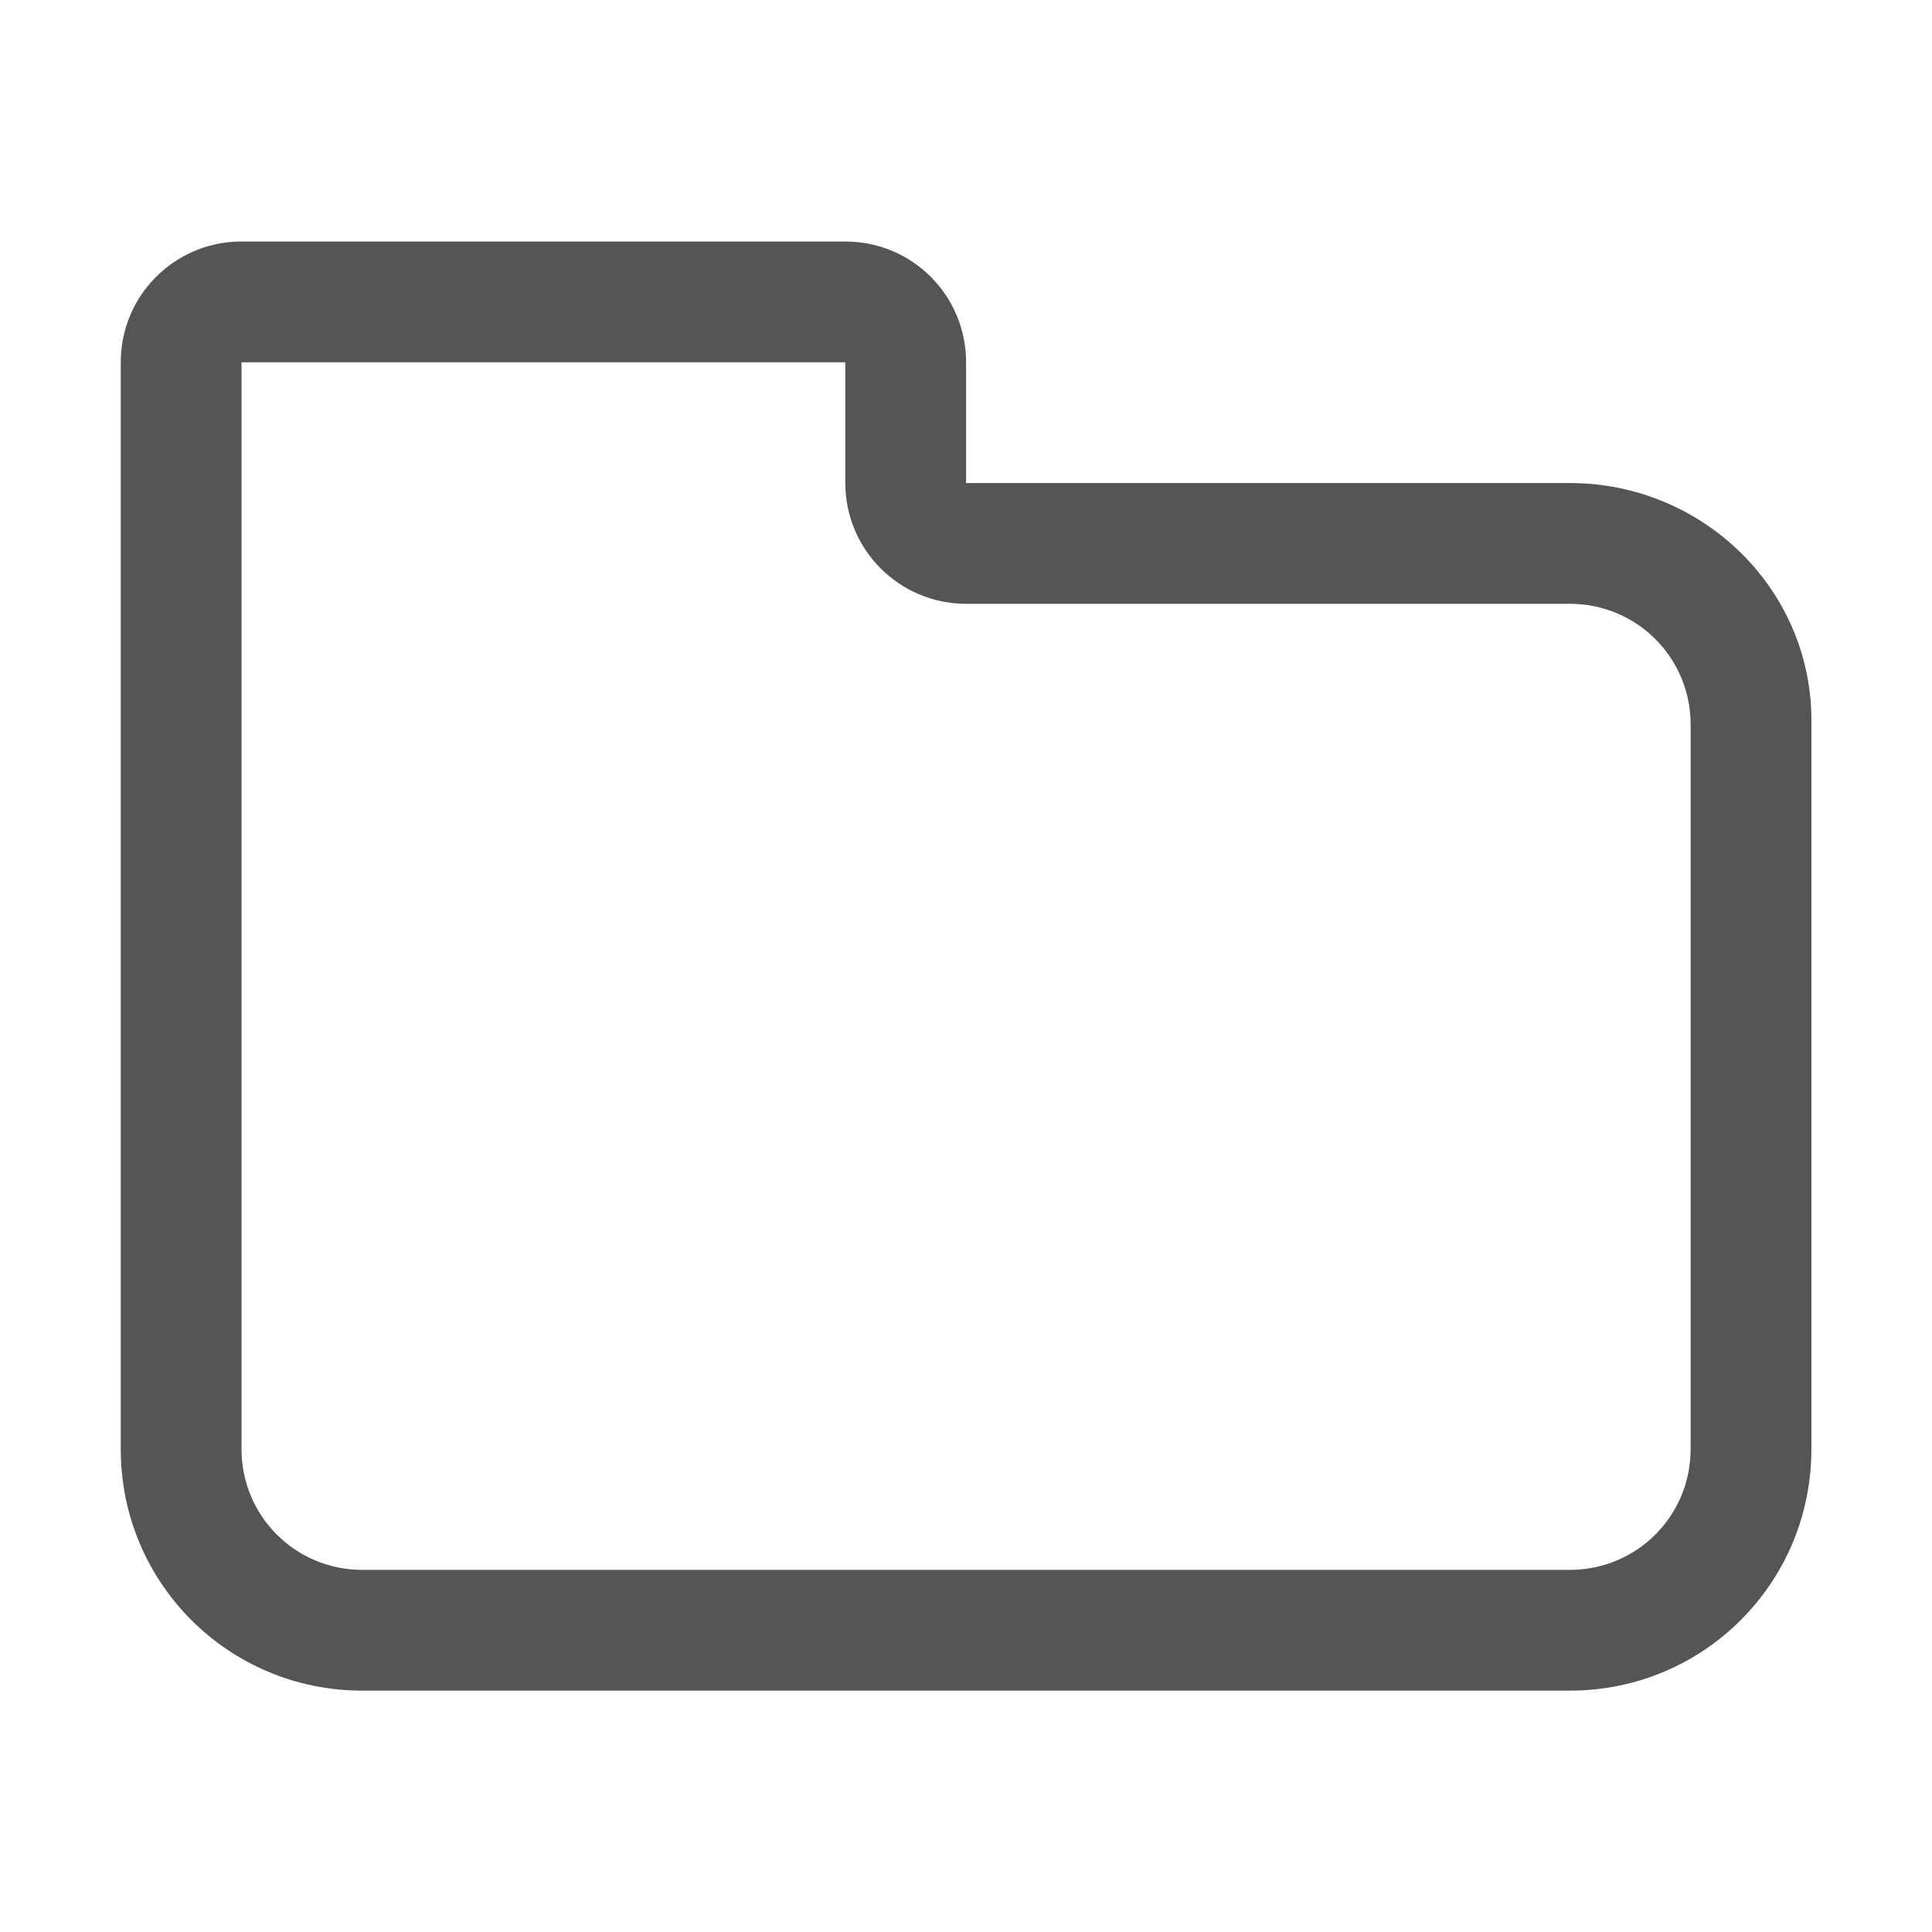
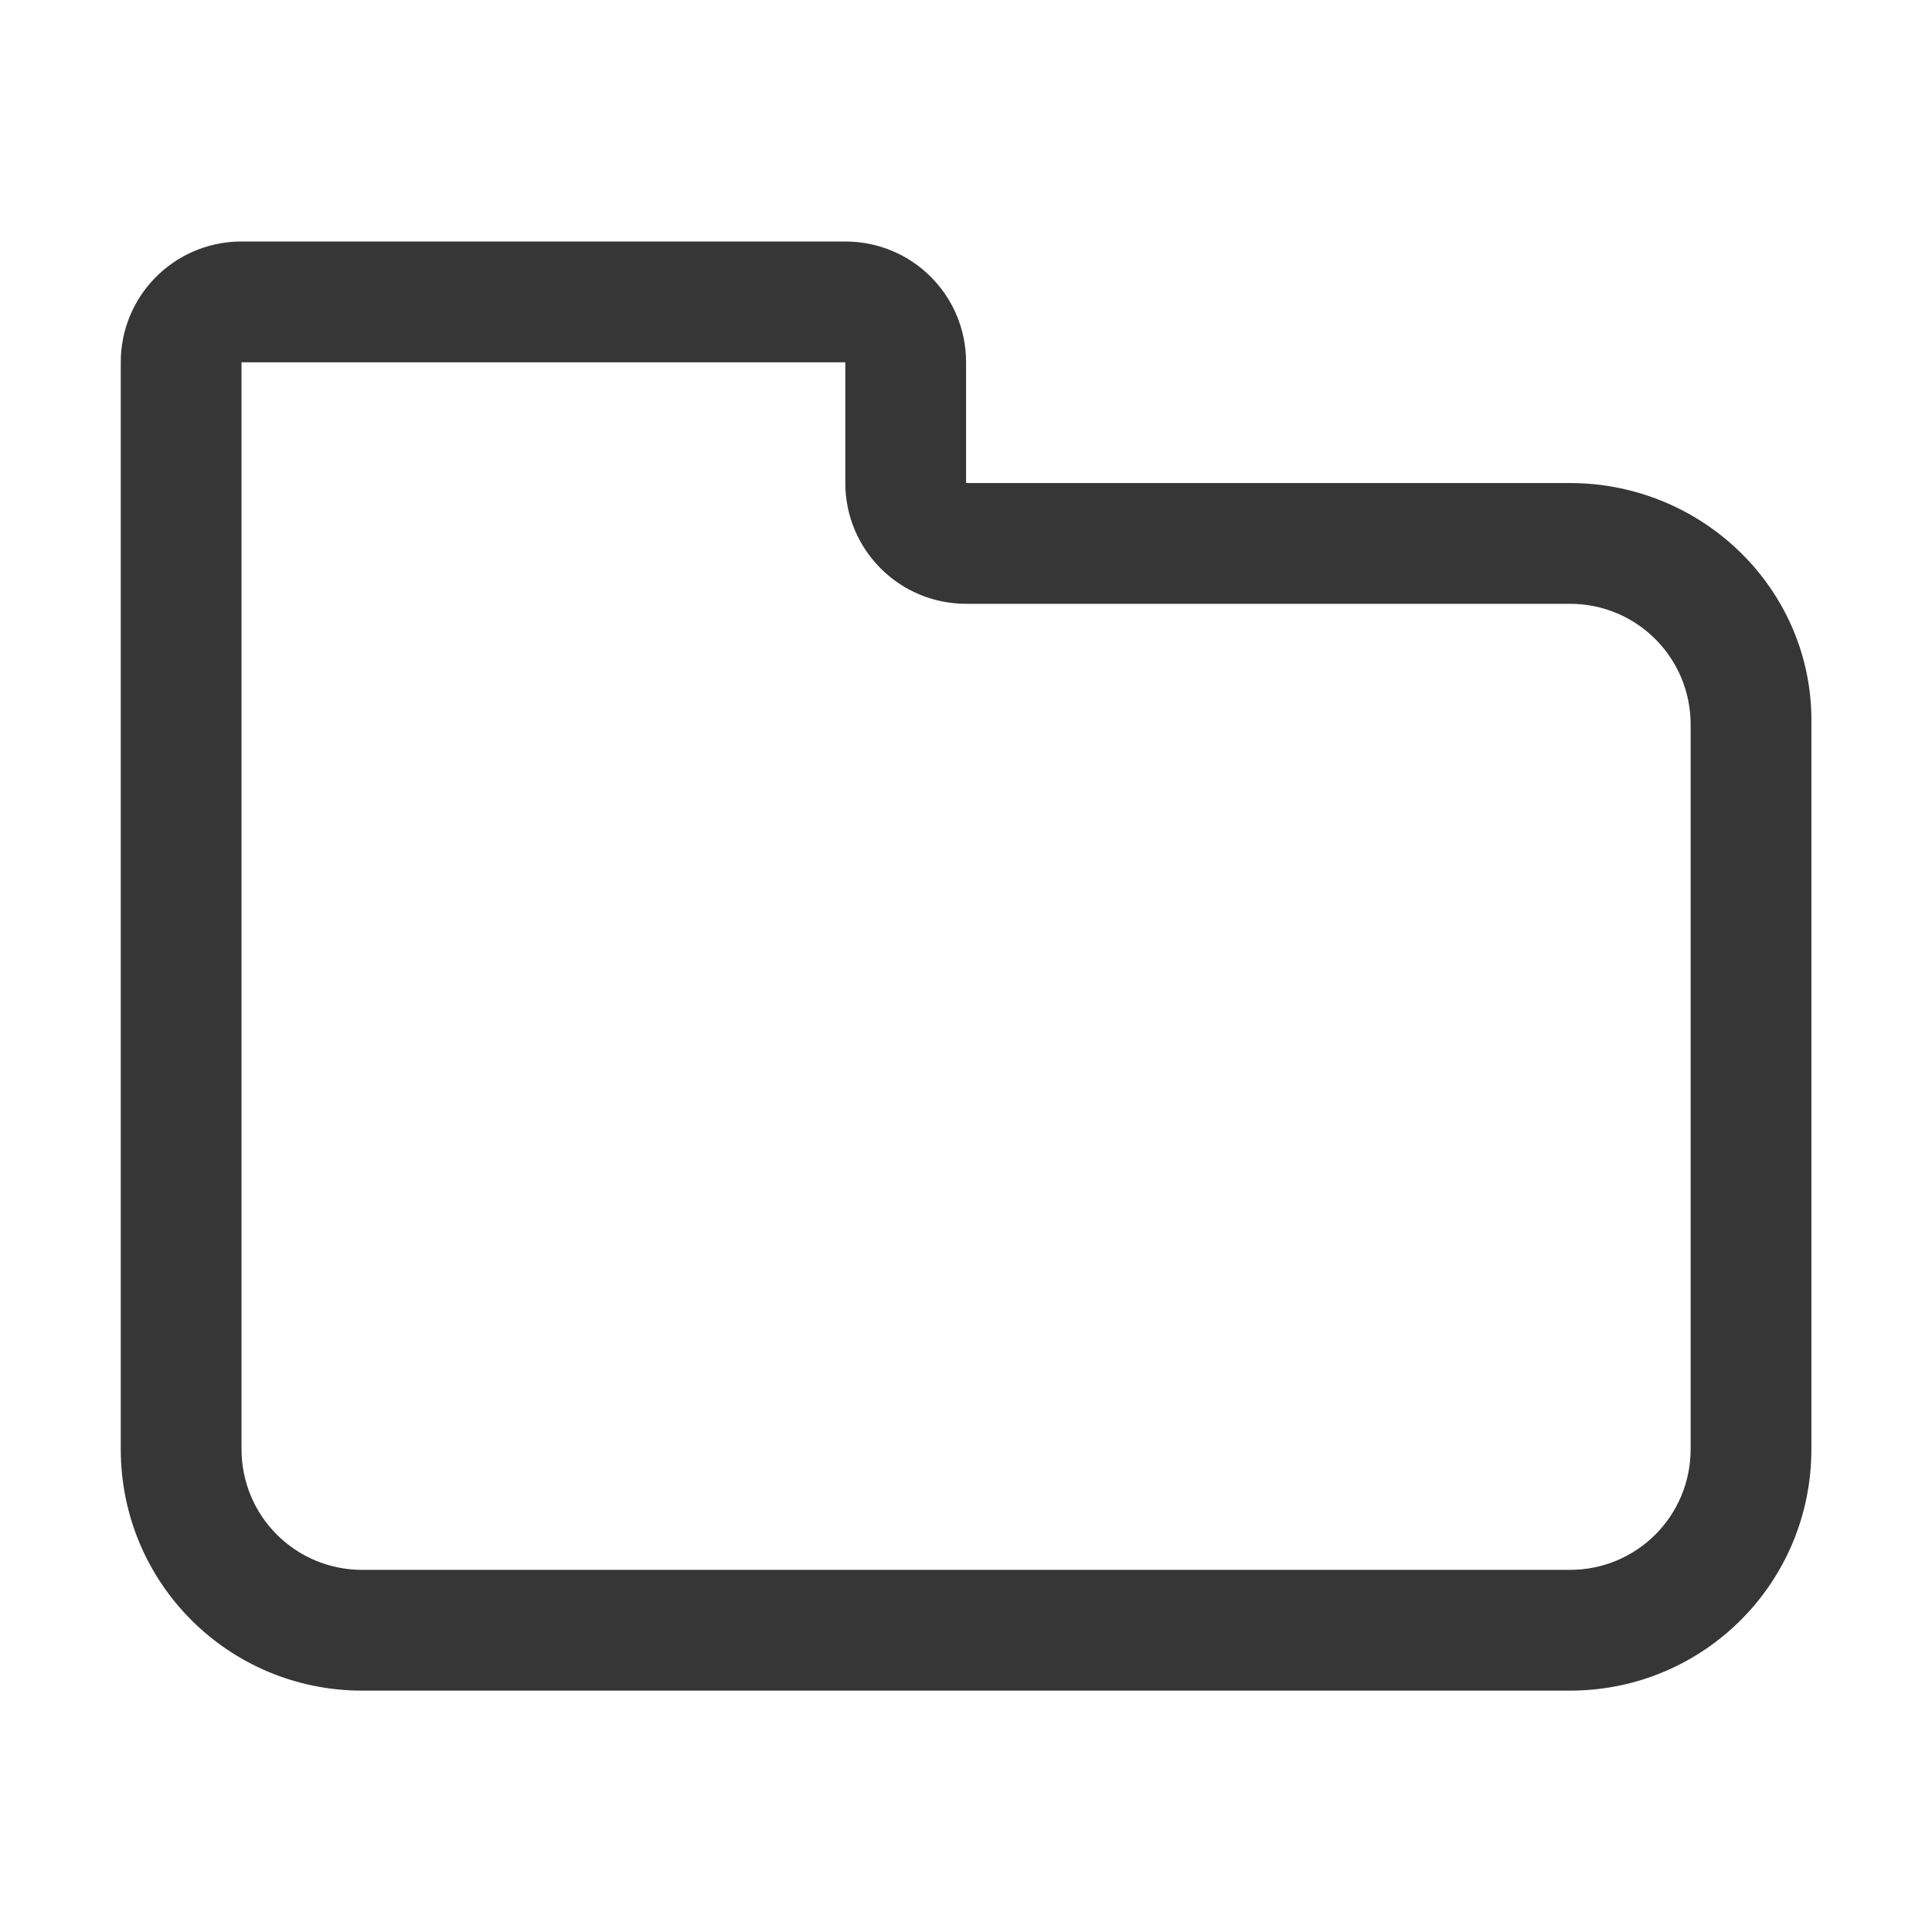
<svg xmlns="http://www.w3.org/2000/svg" width="16" height="16" viewBox="0 0 4.233 4.233" version="1.1" id="svg11945">
  <defs id="defs11942" />
-   <path id="rect2790" style="fill:#555555;stroke-width:5;stroke-linecap:round;stroke-linejoin:round" d="M 1.975 2 C 1.433 2.014 1 2.455 1 3 L 1 4 L 1 7 L 1 12 C 1 13.108 1.892 14 3 14 L 13 14 C 14.108 14 15 13.108 15 12 L 15 7 L 15 6 C 15.019 4.892 14.108 4 13 4 L 8 4 L 8 3 C 8 2.446 7.554 2 7 2 L 6 2 L 3 2 L 2 2 C 1.991 2 1.983 2 1.975 2 z M 2 3 L 3 3 L 6 3 L 7 3 L 7 4 A 1 1 0 0 0 8 5 L 13 5 C 13.554 5 14 5.446 14 6 L 14 7 L 14 12 C 14 12.554 13.554 13 13 13 L 3 13 C 2.446 13 2 12.554 2 12 L 2 7 L 2 4 L 2 3 z " transform="scale(0.2645833)" />
+   <path id="rect2790" style="fill:#363636;stroke-width:5;stroke-linecap:round;stroke-linejoin:round;fill-opacity:1" d="M 1.975 2 C 1.433 2.014 1 2.455 1 3 L 1 4 L 1 7 L 1 12 C 1 13.108 1.892 14 3 14 L 13 14 C 14.108 14 15 13.108 15 12 L 15 7 L 15 6 C 15.019 4.892 14.108 4 13 4 L 8 4 L 8 3 C 8 2.446 7.554 2 7 2 L 6 2 L 3 2 L 2 2 C 1.991 2 1.983 2 1.975 2 z M 2 3 L 3 3 L 6 3 L 7 3 L 7 4 A 1 1 0 0 0 8 5 L 13 5 C 13.554 5 14 5.446 14 6 L 14 7 L 14 12 C 14 12.554 13.554 13 13 13 L 3 13 C 2.446 13 2 12.554 2 12 L 2 7 L 2 4 L 2 3 z " transform="scale(0.2645833)" />
</svg>
